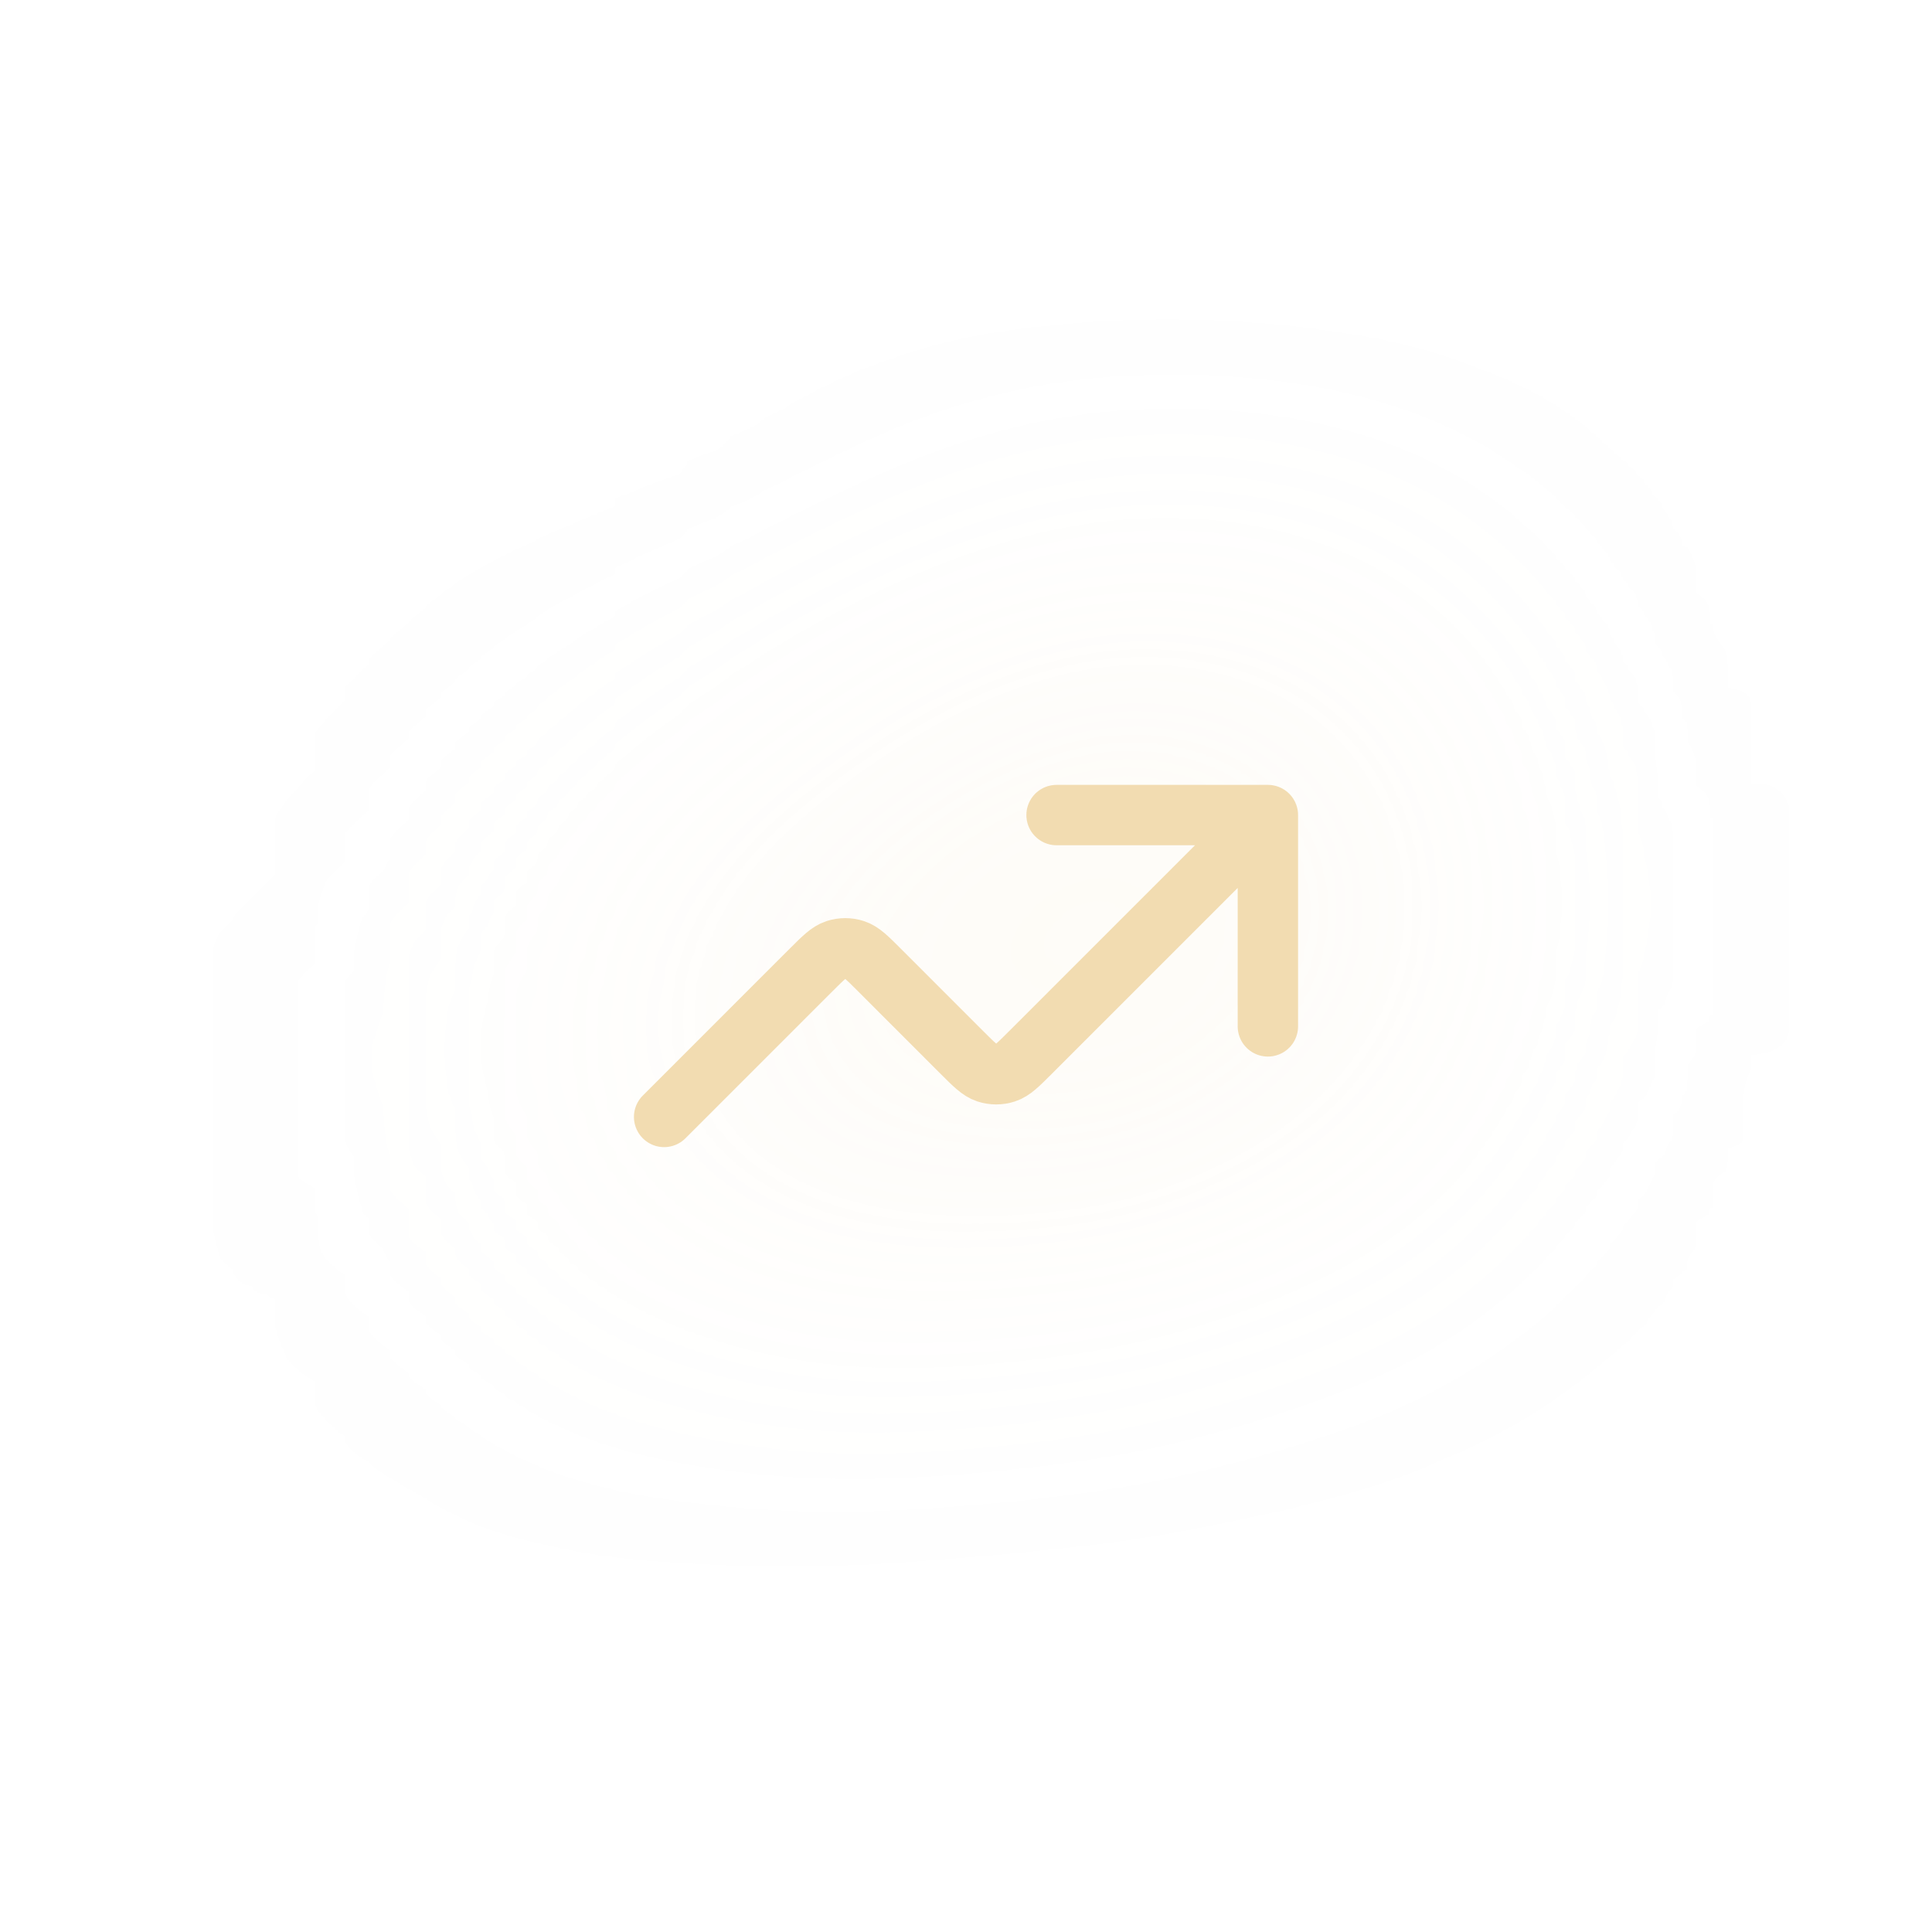
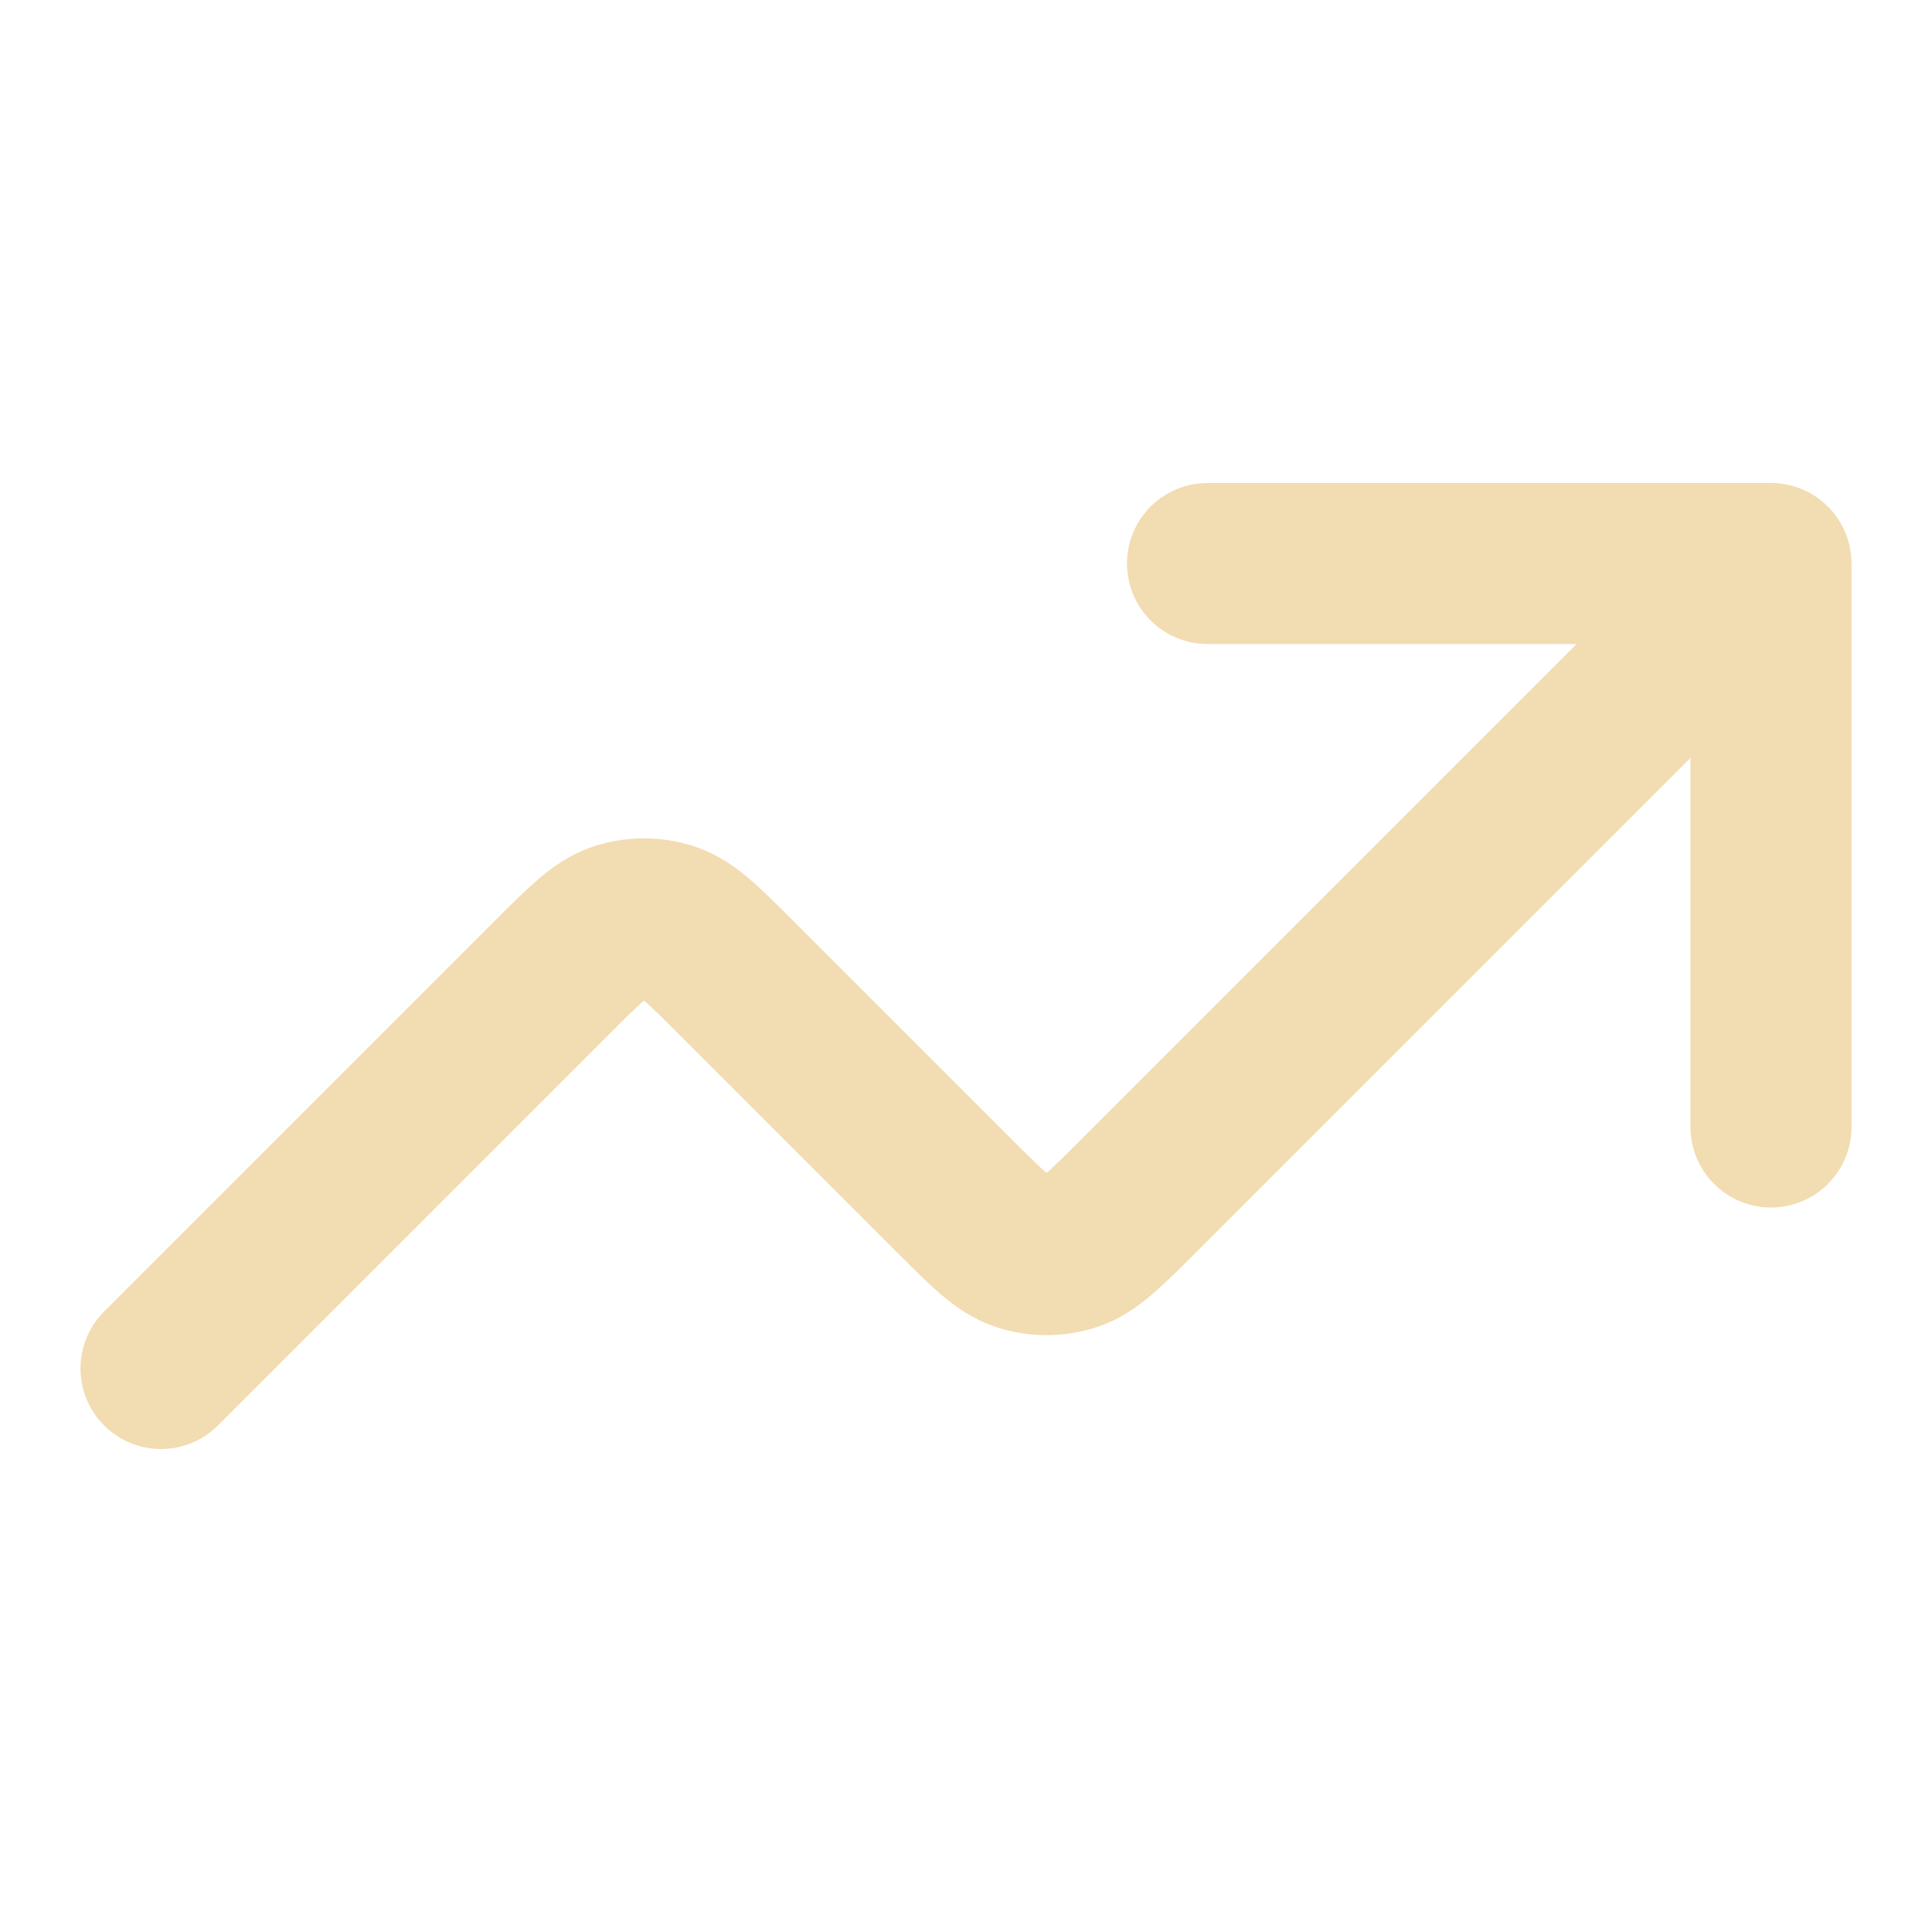
- <svg xmlns="http://www.w3.org/2000/svg" width="64" height="64" viewBox="0 0 64 64" fill="none">
-   <g filter="url(#filter0_d_5_1754)">
-     <path d="M42 27L34.131 34.869C33.735 35.265 33.537 35.463 33.309 35.537C33.108 35.602 32.892 35.602 32.691 35.537C32.463 35.463 32.265 35.265 31.869 34.869L29.131 32.131C28.735 31.735 28.537 31.537 28.309 31.463C28.108 31.398 27.892 31.398 27.691 31.463C27.463 31.537 27.265 31.735 26.869 32.131L22 37M42 27H35M42 27V34" stroke="#F2DCB1" stroke-width="2" stroke-linecap="round" stroke-linejoin="round" />
-   </g>
-   <defs>
-     <filter id="filter0_d_5_1754" x="-3" y="-2" width="69" height="68" filterUnits="userSpaceOnUse" color-interpolation-filters="sRGB">
-       <feFlood flood-opacity="0" result="BackgroundImageFix" />
-       <feColorMatrix in="SourceAlpha" type="matrix" values="0 0 0 0 0 0 0 0 0 0 0 0 0 0 0 0 0 0 127 0" result="hardAlpha" />
-       <feOffset />
-       <feGaussianBlur stdDeviation="10" />
-       <feColorMatrix type="matrix" values="0 0 0 0 0.949 0 0 0 0 0.863 0 0 0 0 0.694 0 0 0 0.52 0" />
-       <feBlend mode="normal" in2="BackgroundImageFix" result="effect1_dropShadow_5_1754" />
-       <feBlend mode="normal" in="SourceGraphic" in2="effect1_dropShadow_5_1754" result="shape" />
-     </filter>
-   </defs>
+ <svg xmlns="http://www.w3.org/2000/svg" width="30" height="30" viewBox="20 20 24 24" fill="none">
+   <path d="M42 27L34.131 34.869C33.735 35.265 33.537 35.463 33.309 35.537C33.108 35.602 32.892 35.602 32.691 35.537C32.463 35.463 32.265 35.265 31.869 34.869L29.131 32.131C28.735 31.735 28.537 31.537 28.309 31.463C28.108 31.398 27.892 31.398 27.691 31.463C27.463 31.537 27.265 31.735 26.869 32.131L22 37M42 27H35M42 27V34" stroke="#F2DCB1" stroke-width="2" stroke-linecap="round" stroke-linejoin="round" />
</svg>
